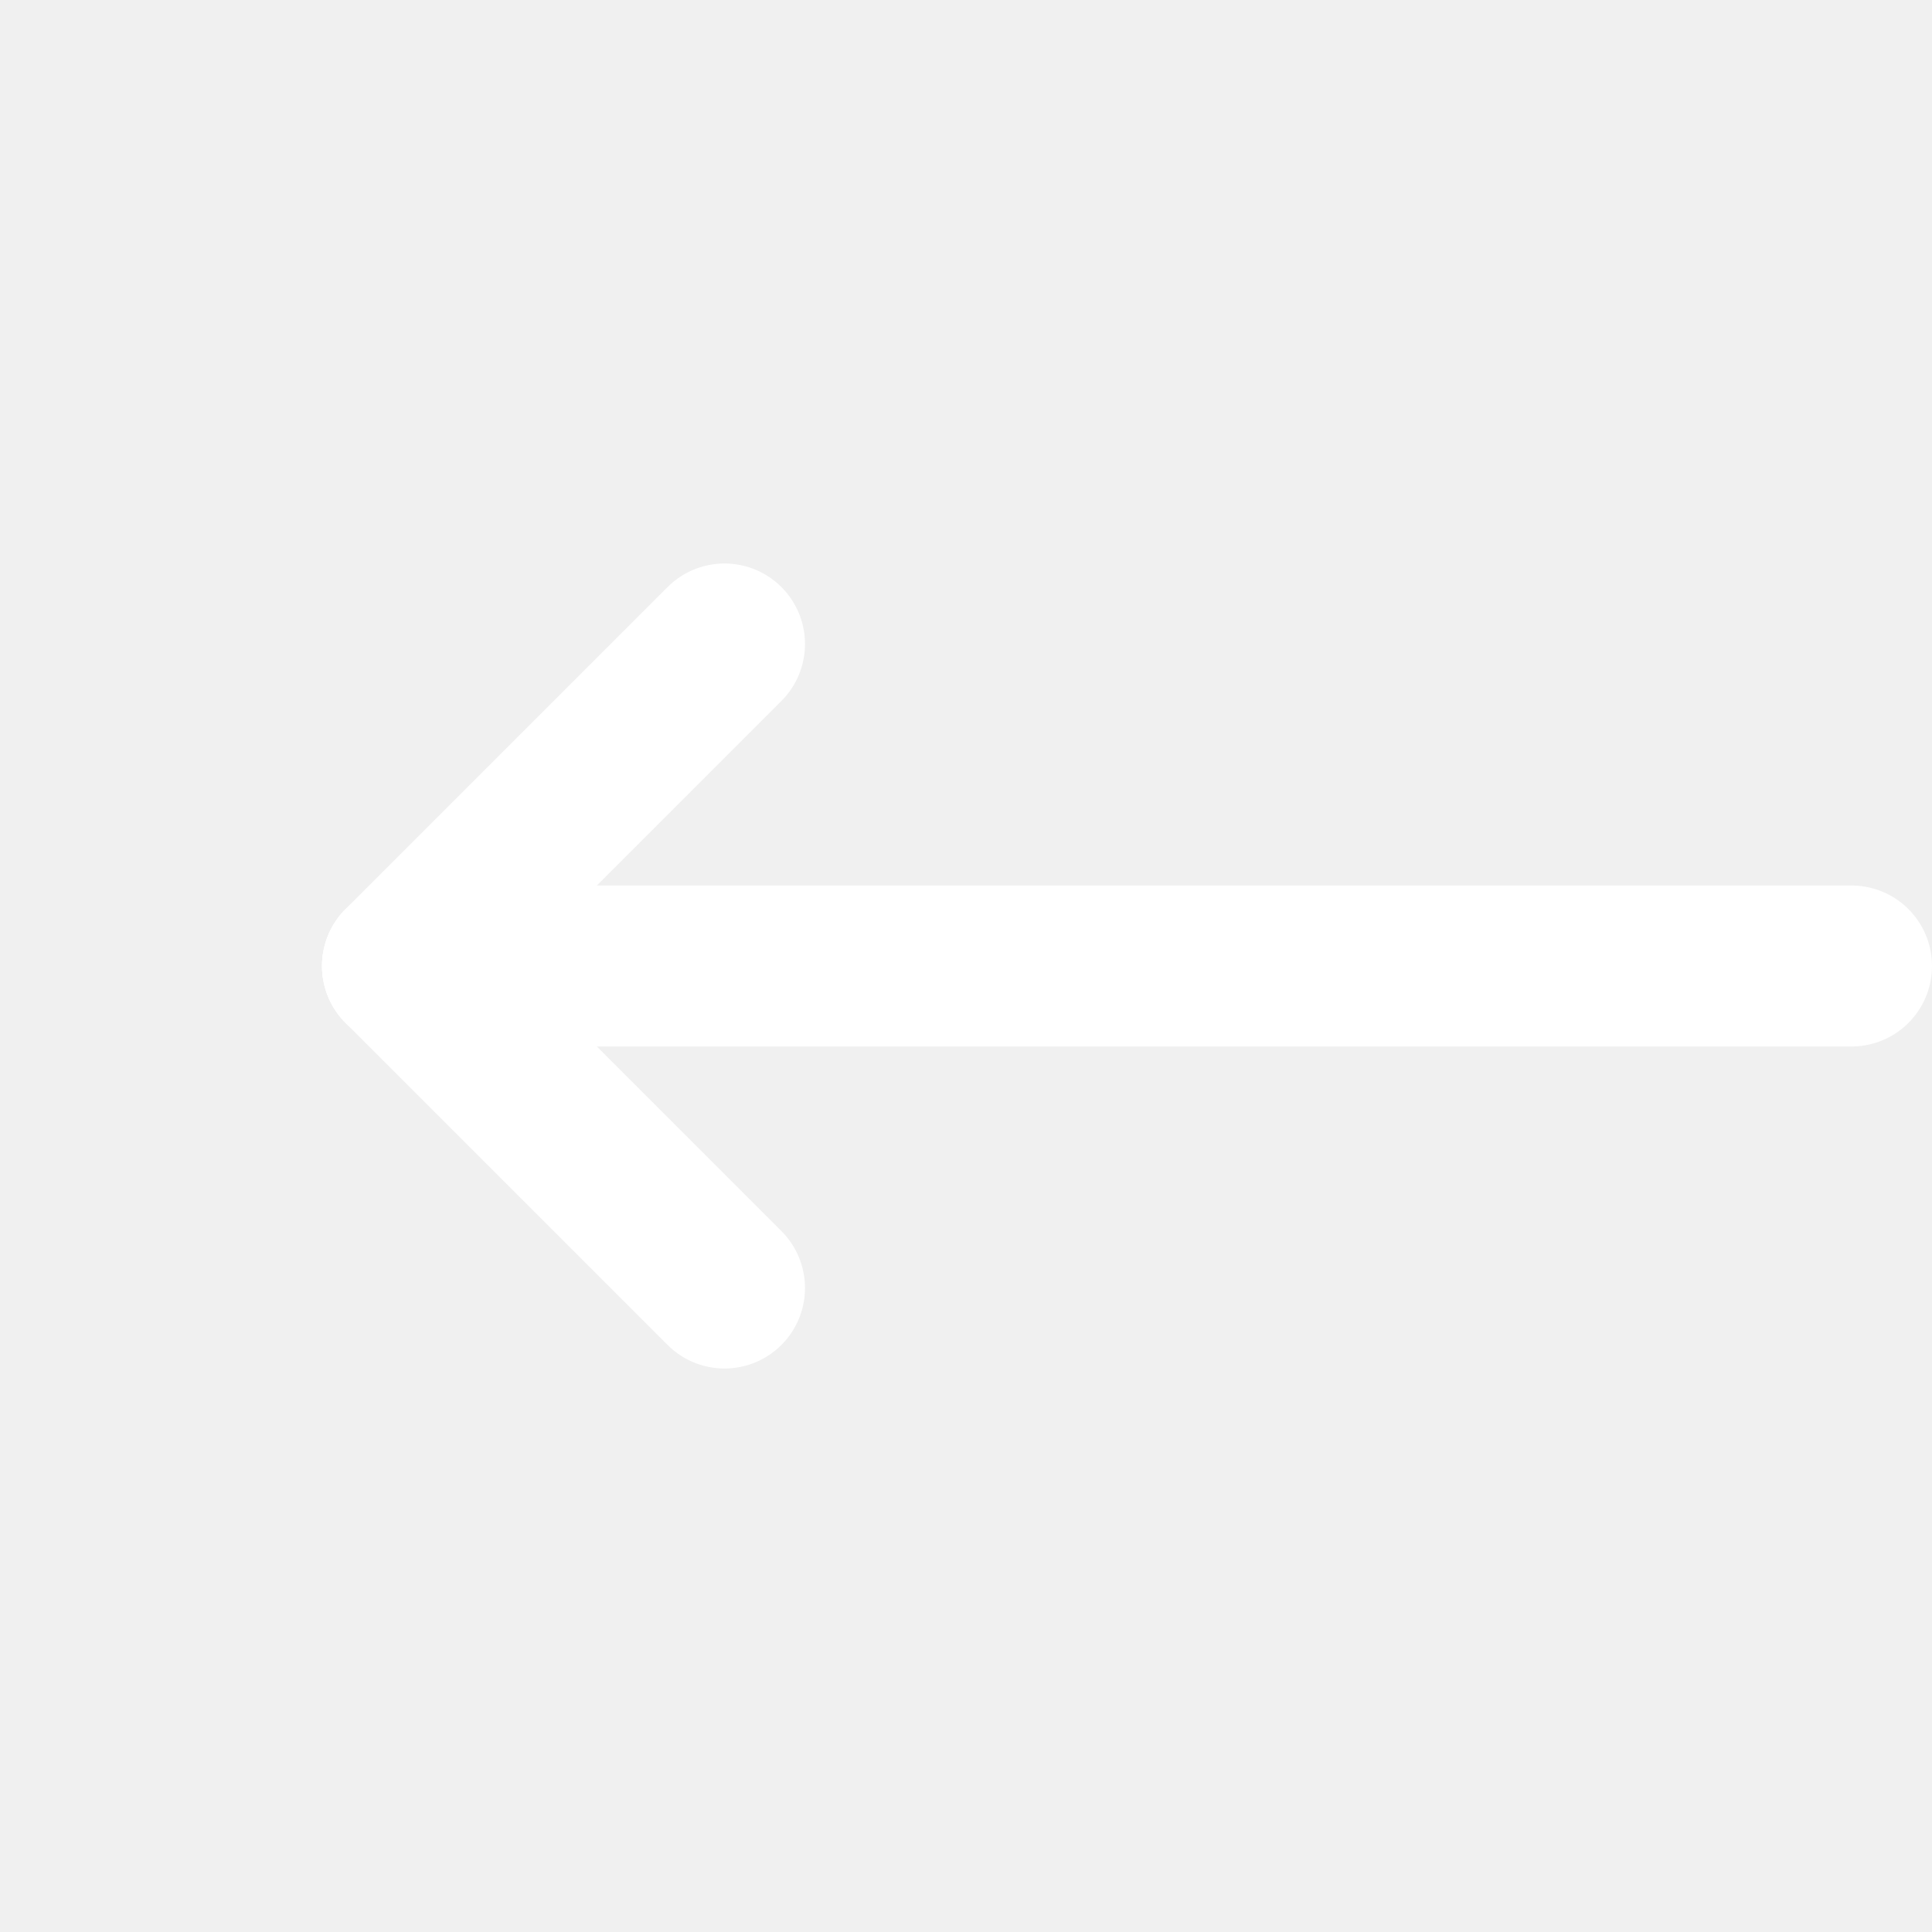
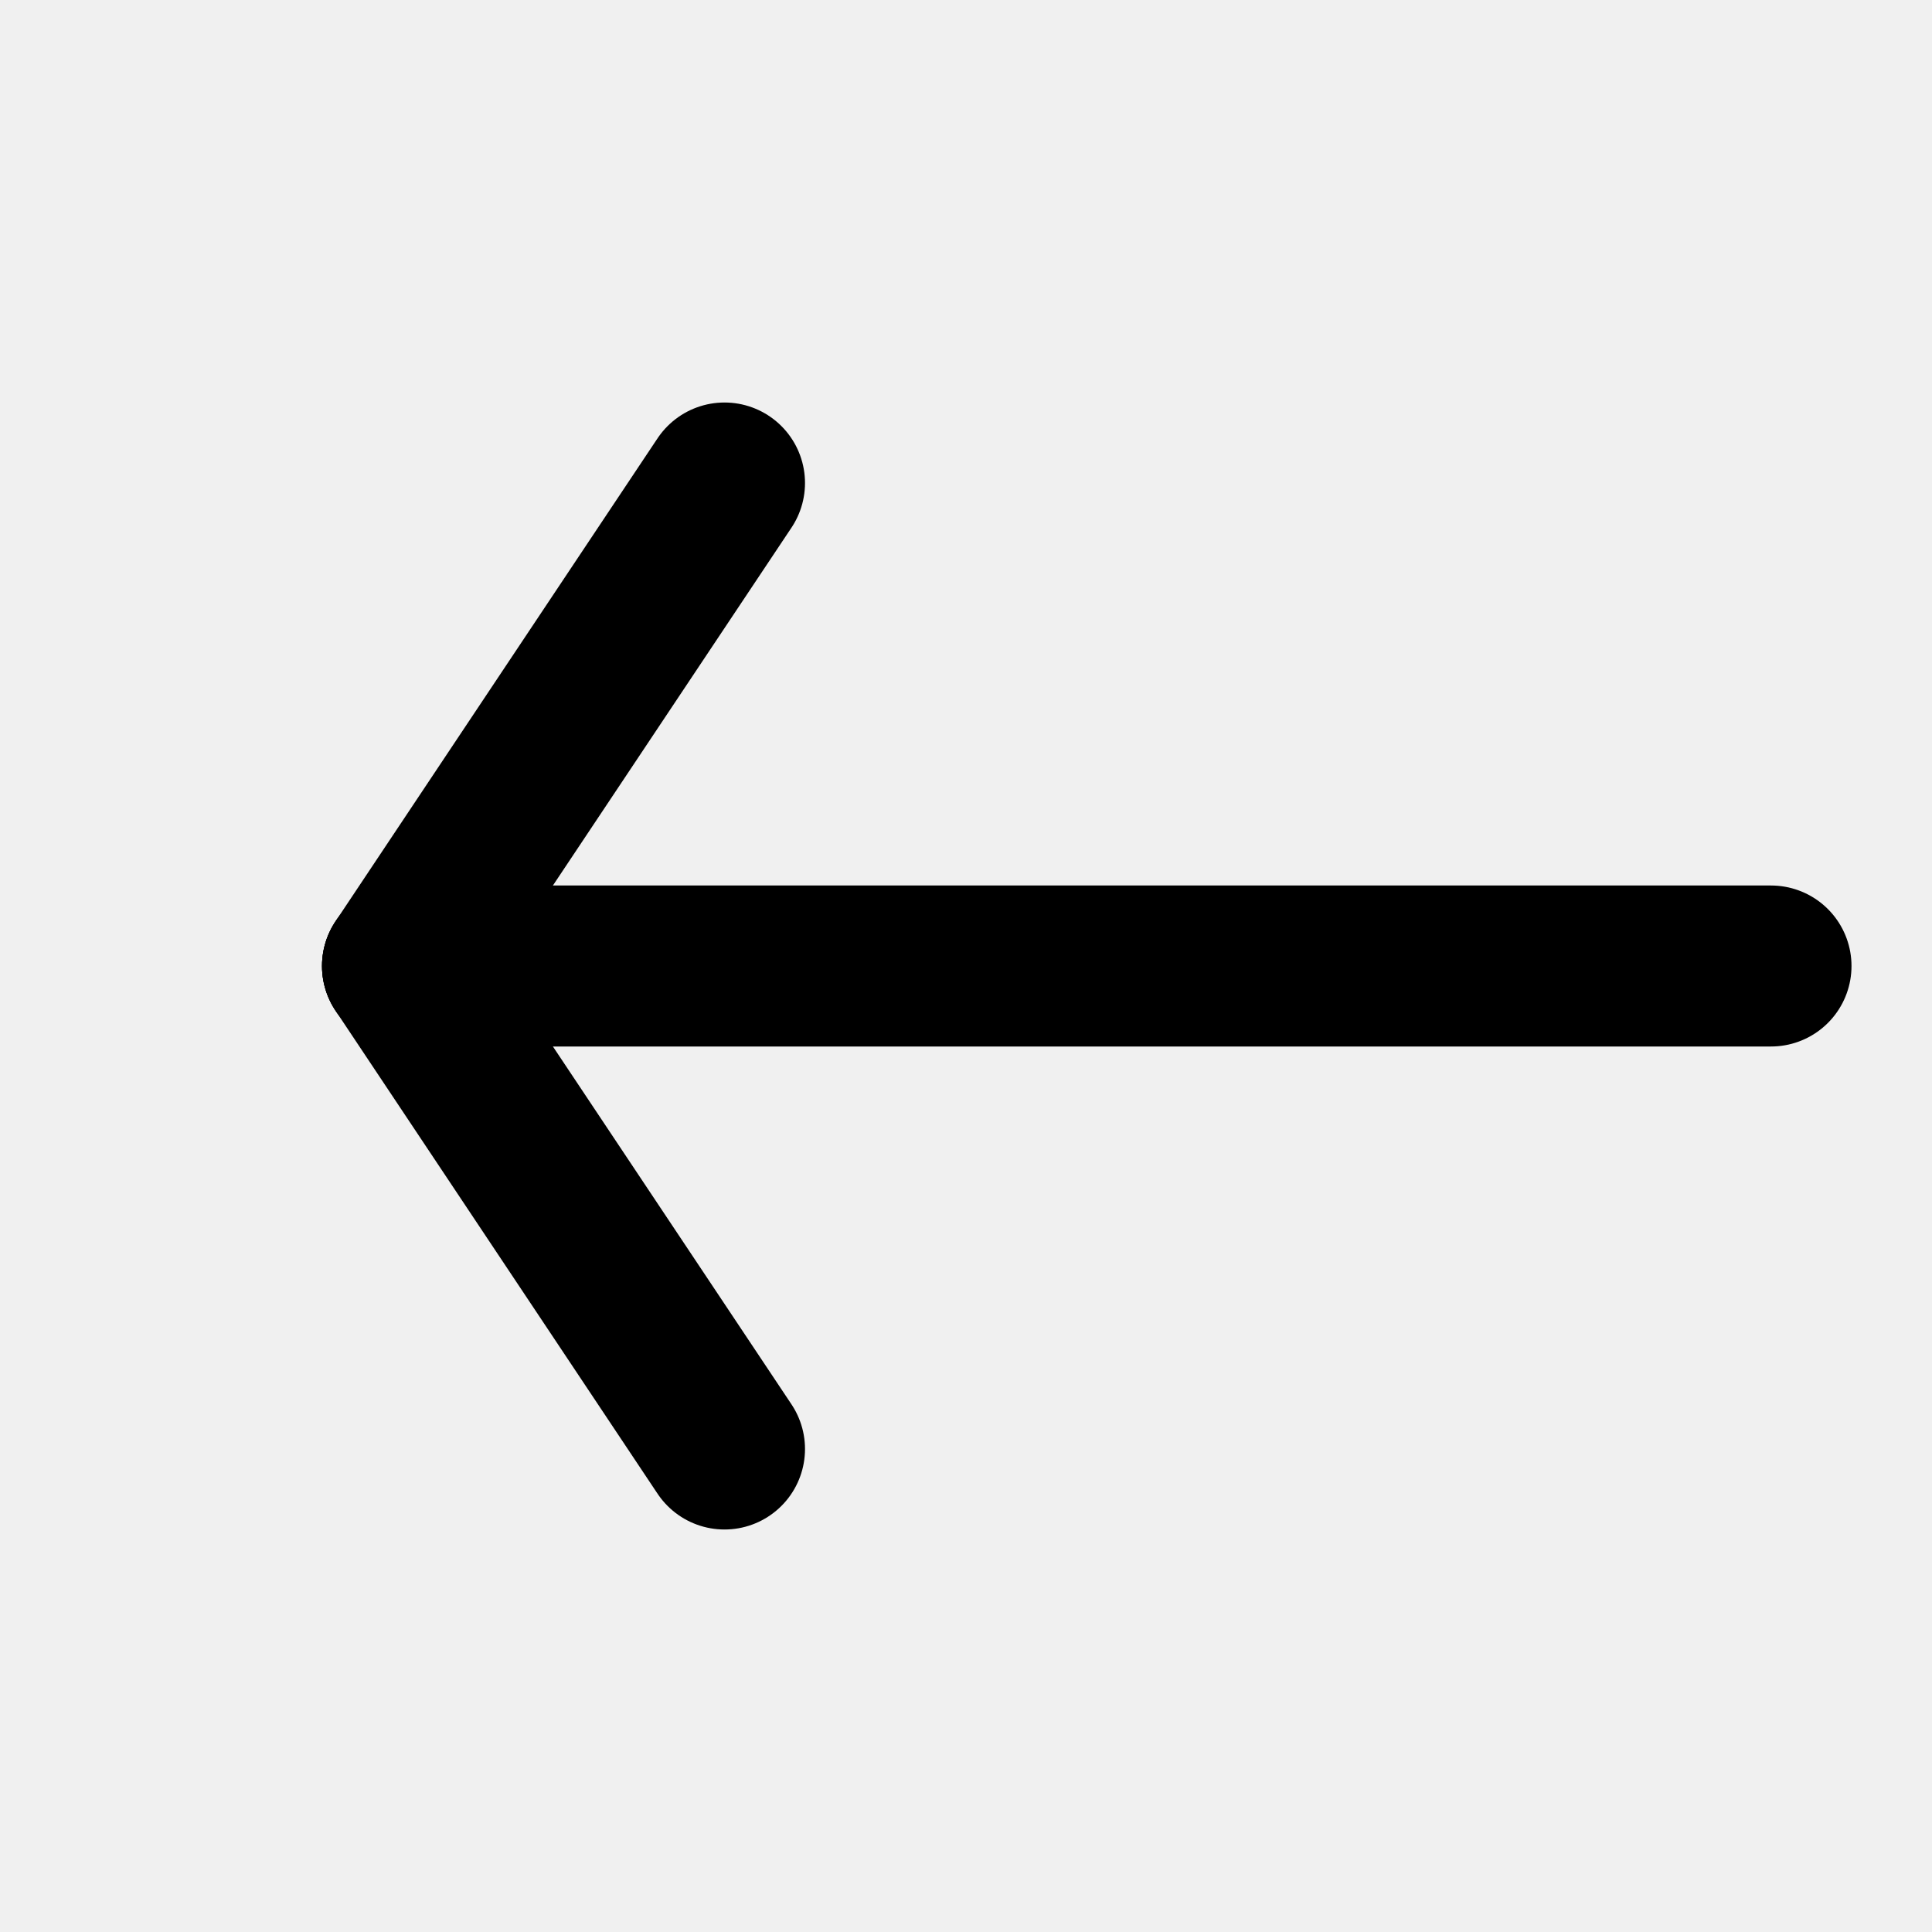
- <svg xmlns="http://www.w3.org/2000/svg" class="icon icon-tabler icon-tabler-arrow-narrow-left" width="24" height="24" viewBox="0 0 24 24" stroke-width="2" stroke="white" fill="none" stroke-linecap="round" stroke-linejoin="round">
+ <svg xmlns="http://www.w3.org/2000/svg" id="Layer_2" data-name="Layer 1" class="icon icon-tabler icon-tabler-arrow-narrow-left" width="24" height="24" viewBox="0 0 24 24" stroke-width="2" stroke="currentColor" fill="none" stroke-linecap="round" stroke-linejoin="round">
  <path stroke="none" d="M0 0h24v24H0z" fill="none" />
-   <path d="M5 12l18 0" />
-   <path d="M5 12l4 4" />
-   <path d="M5 12l4 -4" />
+   <path d="M5 12l17 0" />
+   <path d="M5 12l4 6" />
+   <path d="M5 12l4 -6" />
</svg>
